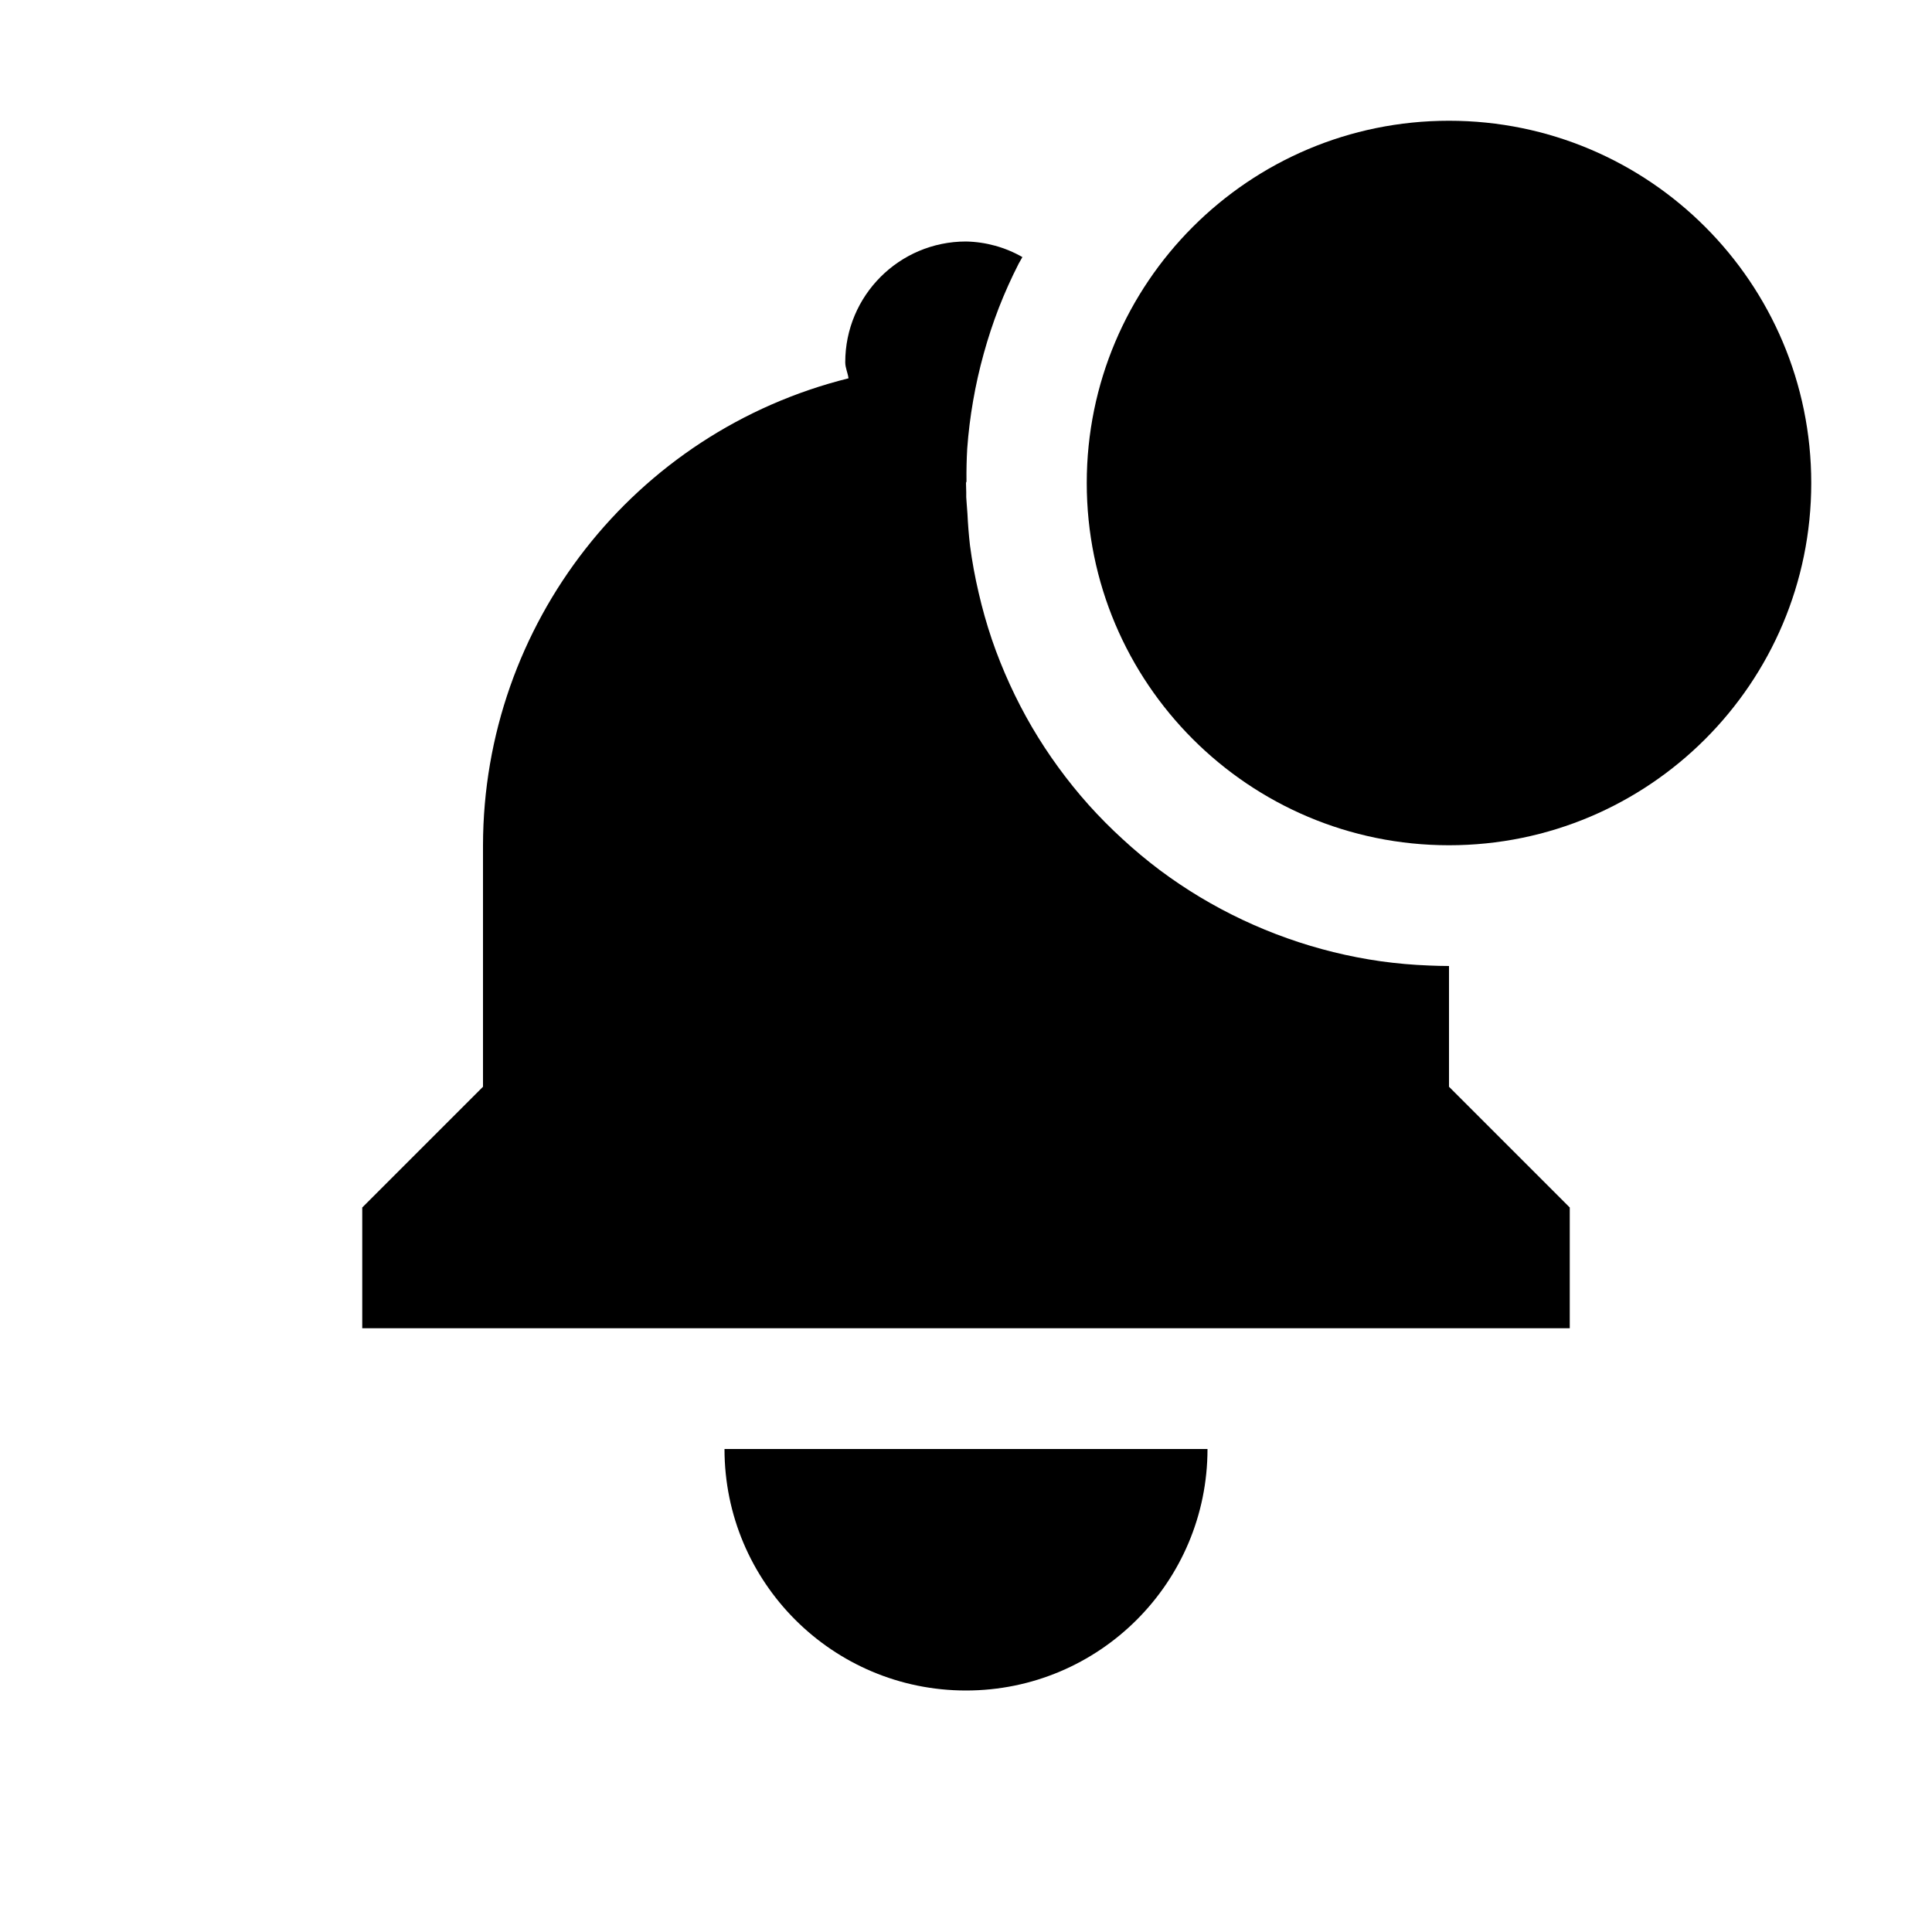
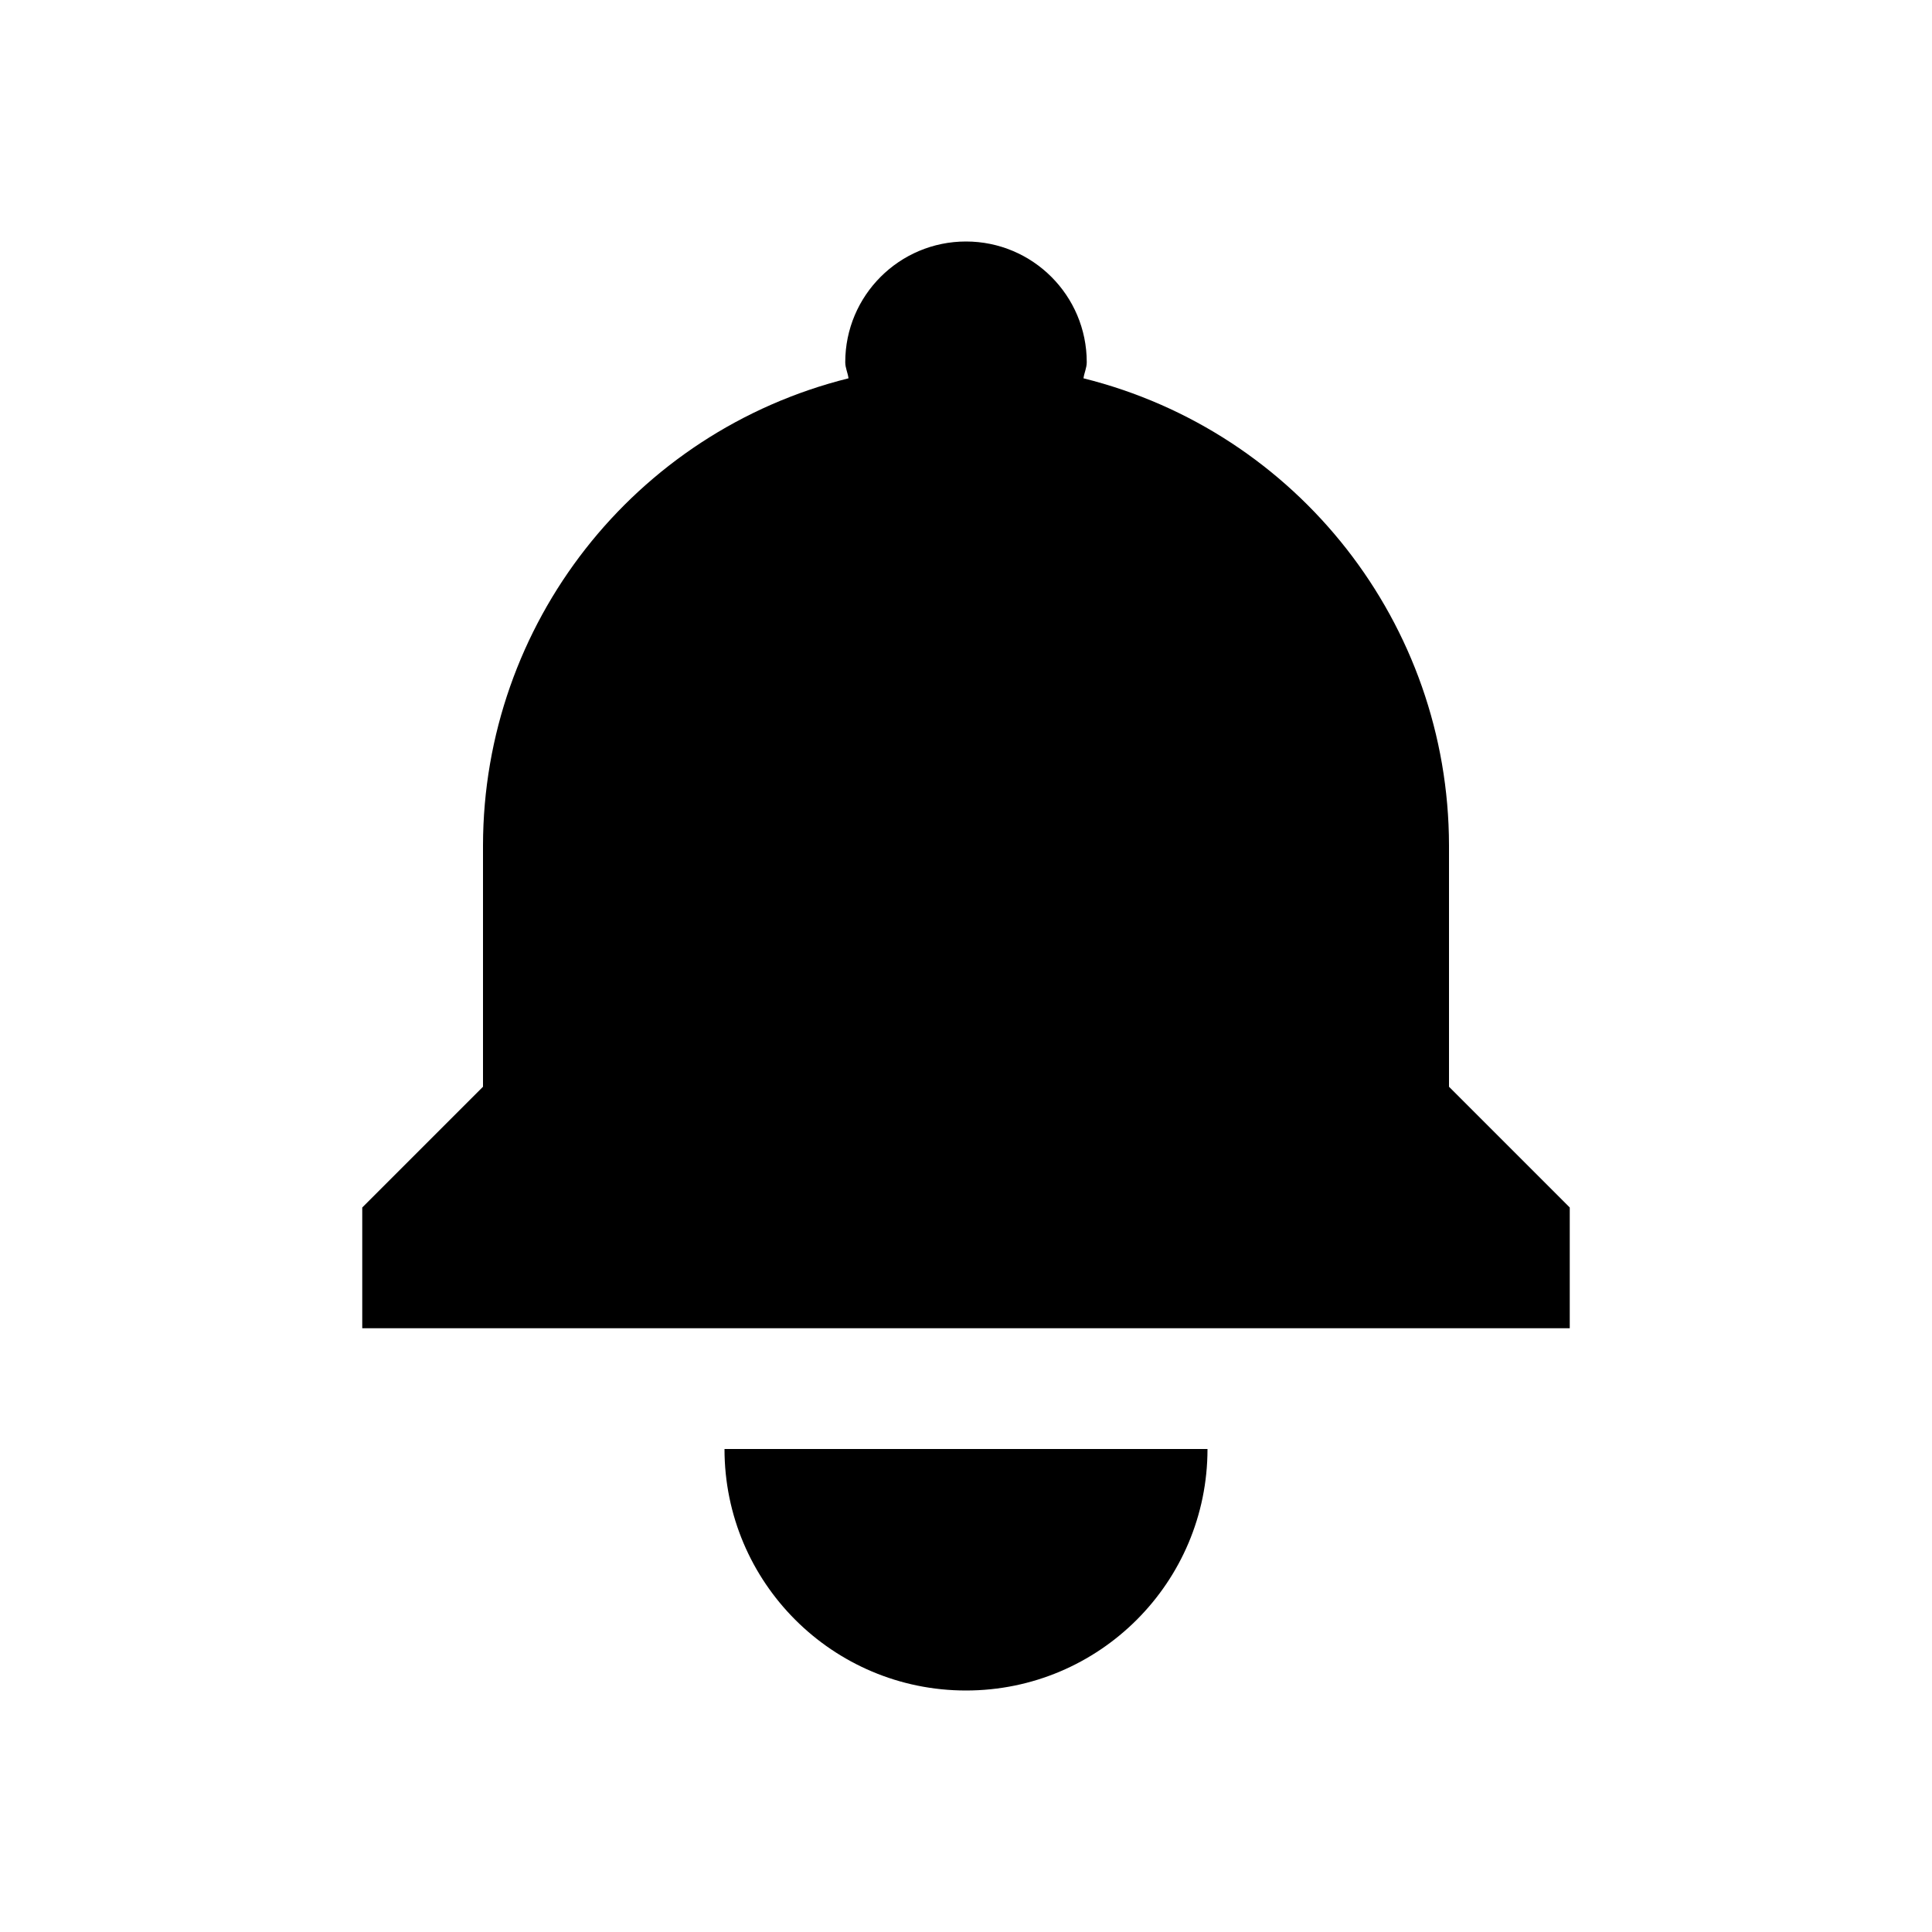
- <svg xmlns="http://www.w3.org/2000/svg" width="16" height="16">
-   <path d="M8 2a1 1 0 0 0-1 1c0 .047.021.087.027.133A3.992 3.992 0 0 0 4 7v2l-1 1v1h10v-1l-1-1V8a4 4 0 0 1-.166-.004 4 4 0 0 1-.398-.035 4 4 0 0 1-.393-.076 4 4 0 0 1-.383-.115 4 4 0 0 1-.369-.152 4 4 0 0 1-.354-.189 4 4 0 0 1-.332-.223 4 4 0 0 1-.307-.256 4 4 0 0 1-.281-.283 4 4 0 0 1-.252-.312 4 4 0 0 1-.219-.334 4 4 0 0 1-.184-.355 4 4 0 0 1-.148-.371 4 4 0 0 1-.109-.385 4 4 0 0 1-.072-.393 4 4 0 0 1-.021-.262 3 3 0 0 1-.006-.08 4 4 0 0 1-.004-.057 4 4 0 0 1 0-.041A3 3 0 0 1 8 4c0-.005.004-.009.004-.014a4 4 0 0 1 .006-.27 4 4 0 0 1 .049-.397 4 4 0 0 1 .088-.391 4 4 0 0 1 .125-.379 4 4 0 0 1 .164-.365 4 4 0 0 1 .031-.055A.978.978 0 0 0 8 2zM6 12a2 2 0 0 0 4 0z" />
-   <path d="M12 1a3 3 0 1 0 0 6 3 3 0 0 0 0-6z" />
+ <svg xmlns="http://www.w3.org/2000/svg" height="16" width="16">
+   <path d="M8 2a1 1 0 0 0-1 1c0 .047.021.087.027.133A3.992 3.992 0 0 0 4 7v2l-1 1v1h10v-1l-1-1V7a3.992 3.992 0 0 0-3.027-3.867C8.979 3.087 9 3.047 9 3a1 1 0 0 0-1-1zM6 12a2 2 0 1 0 4 0z" />
</svg>
